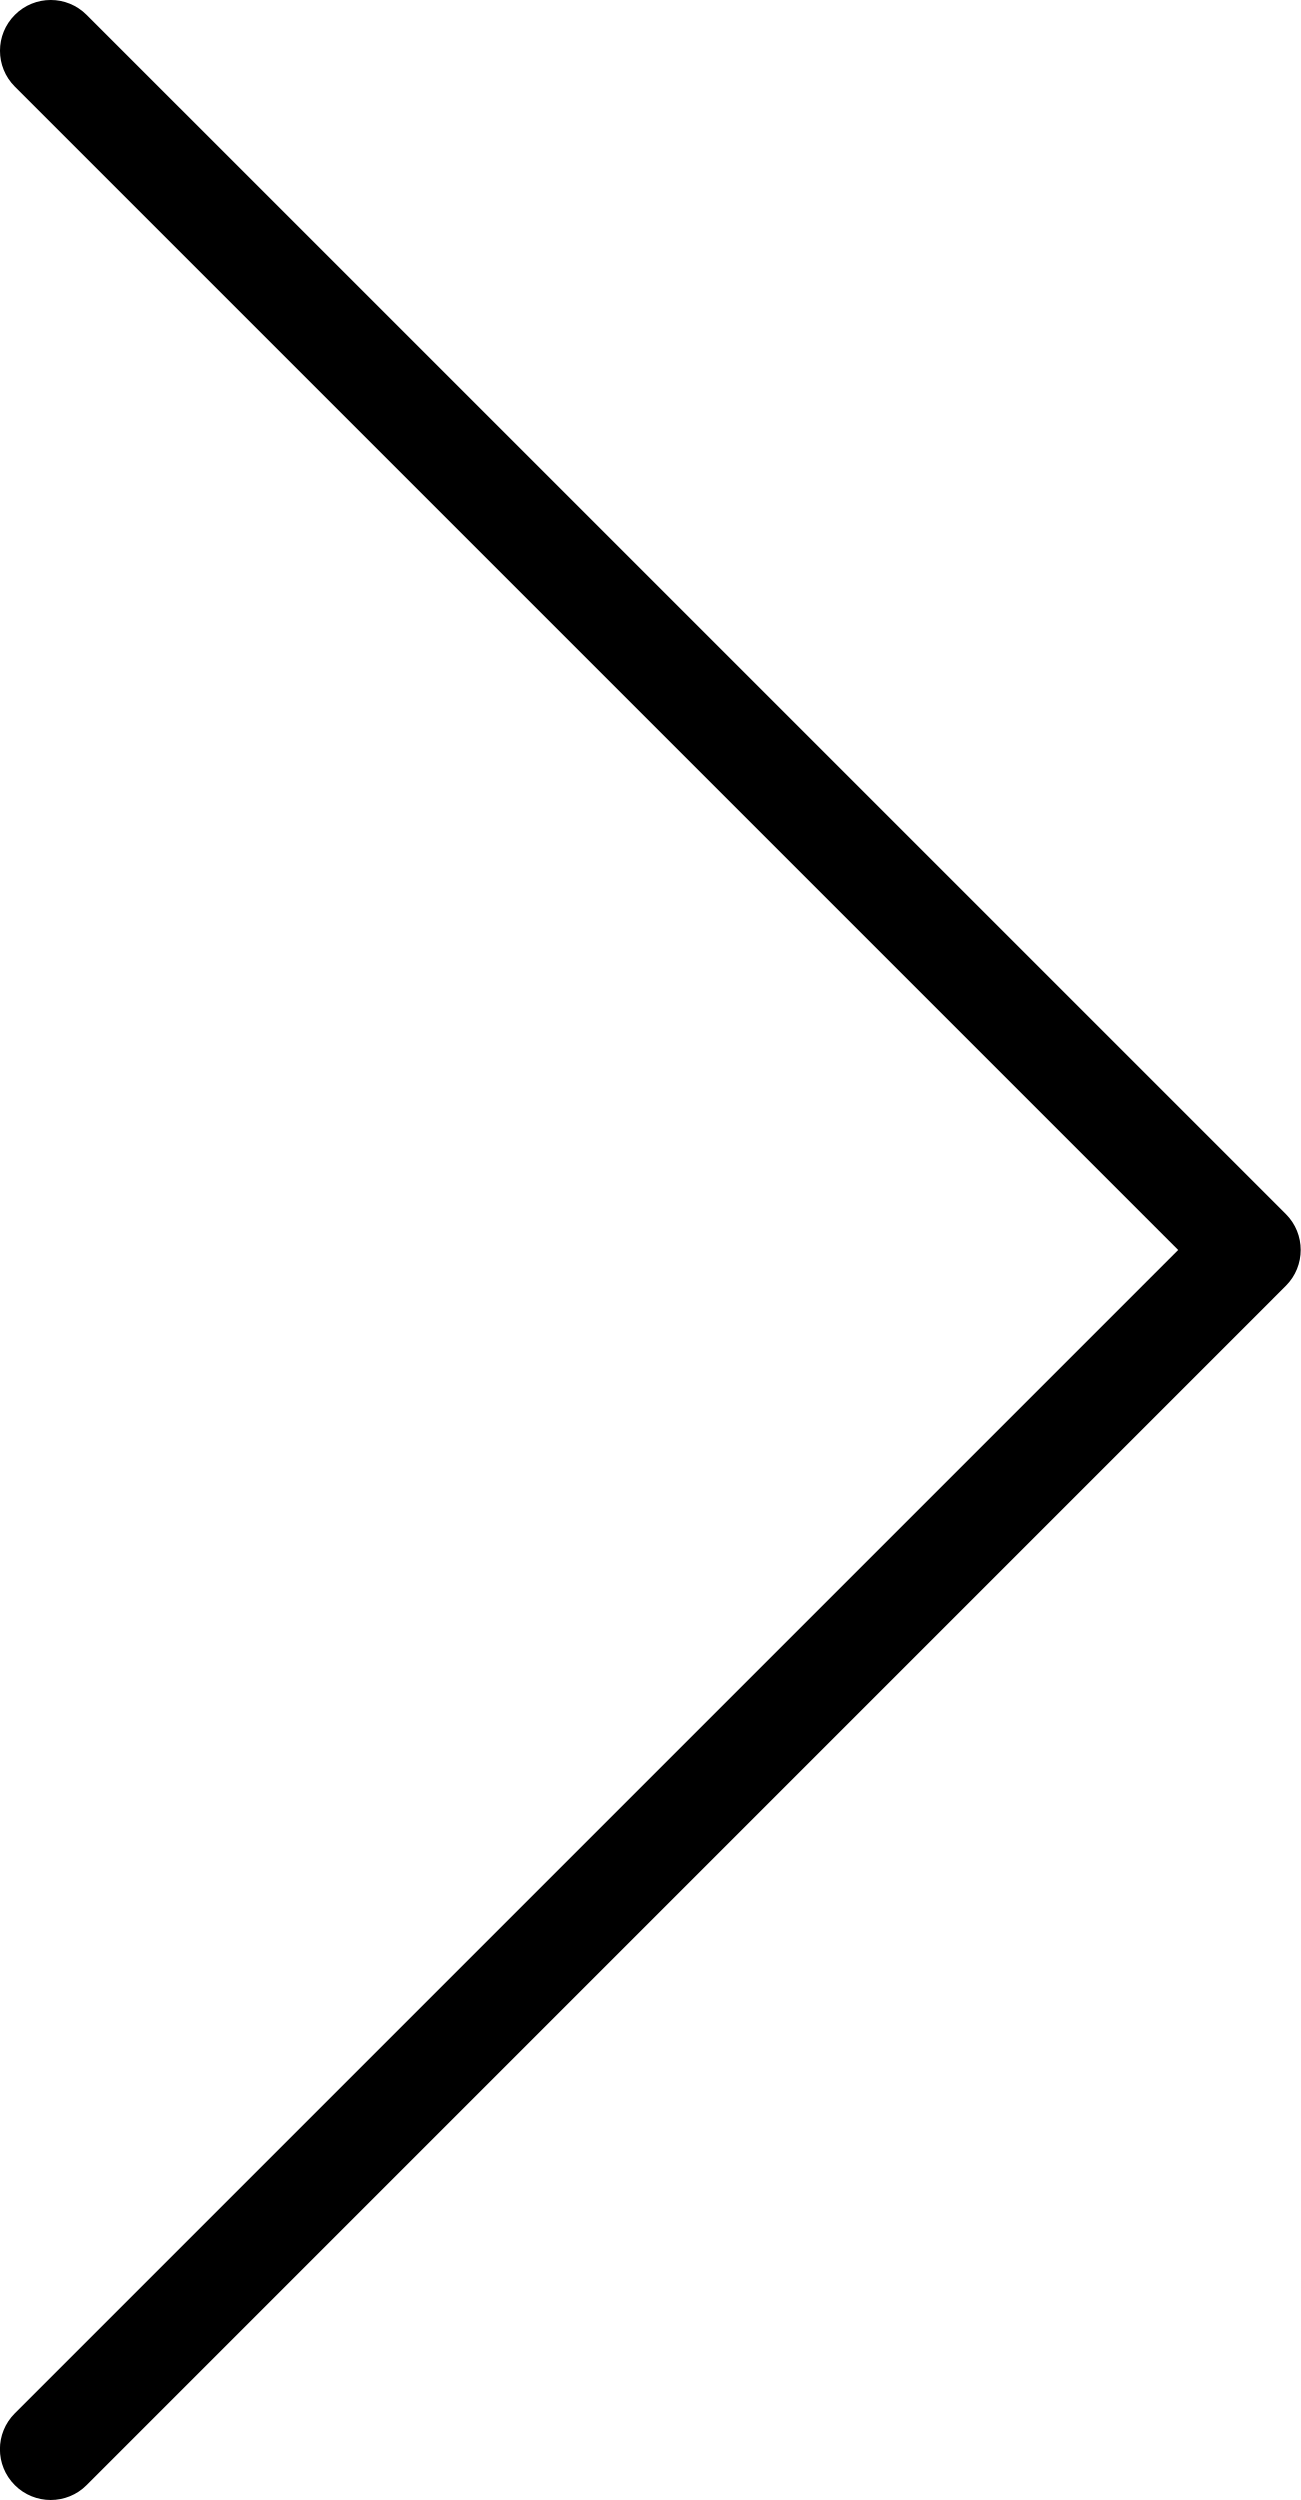
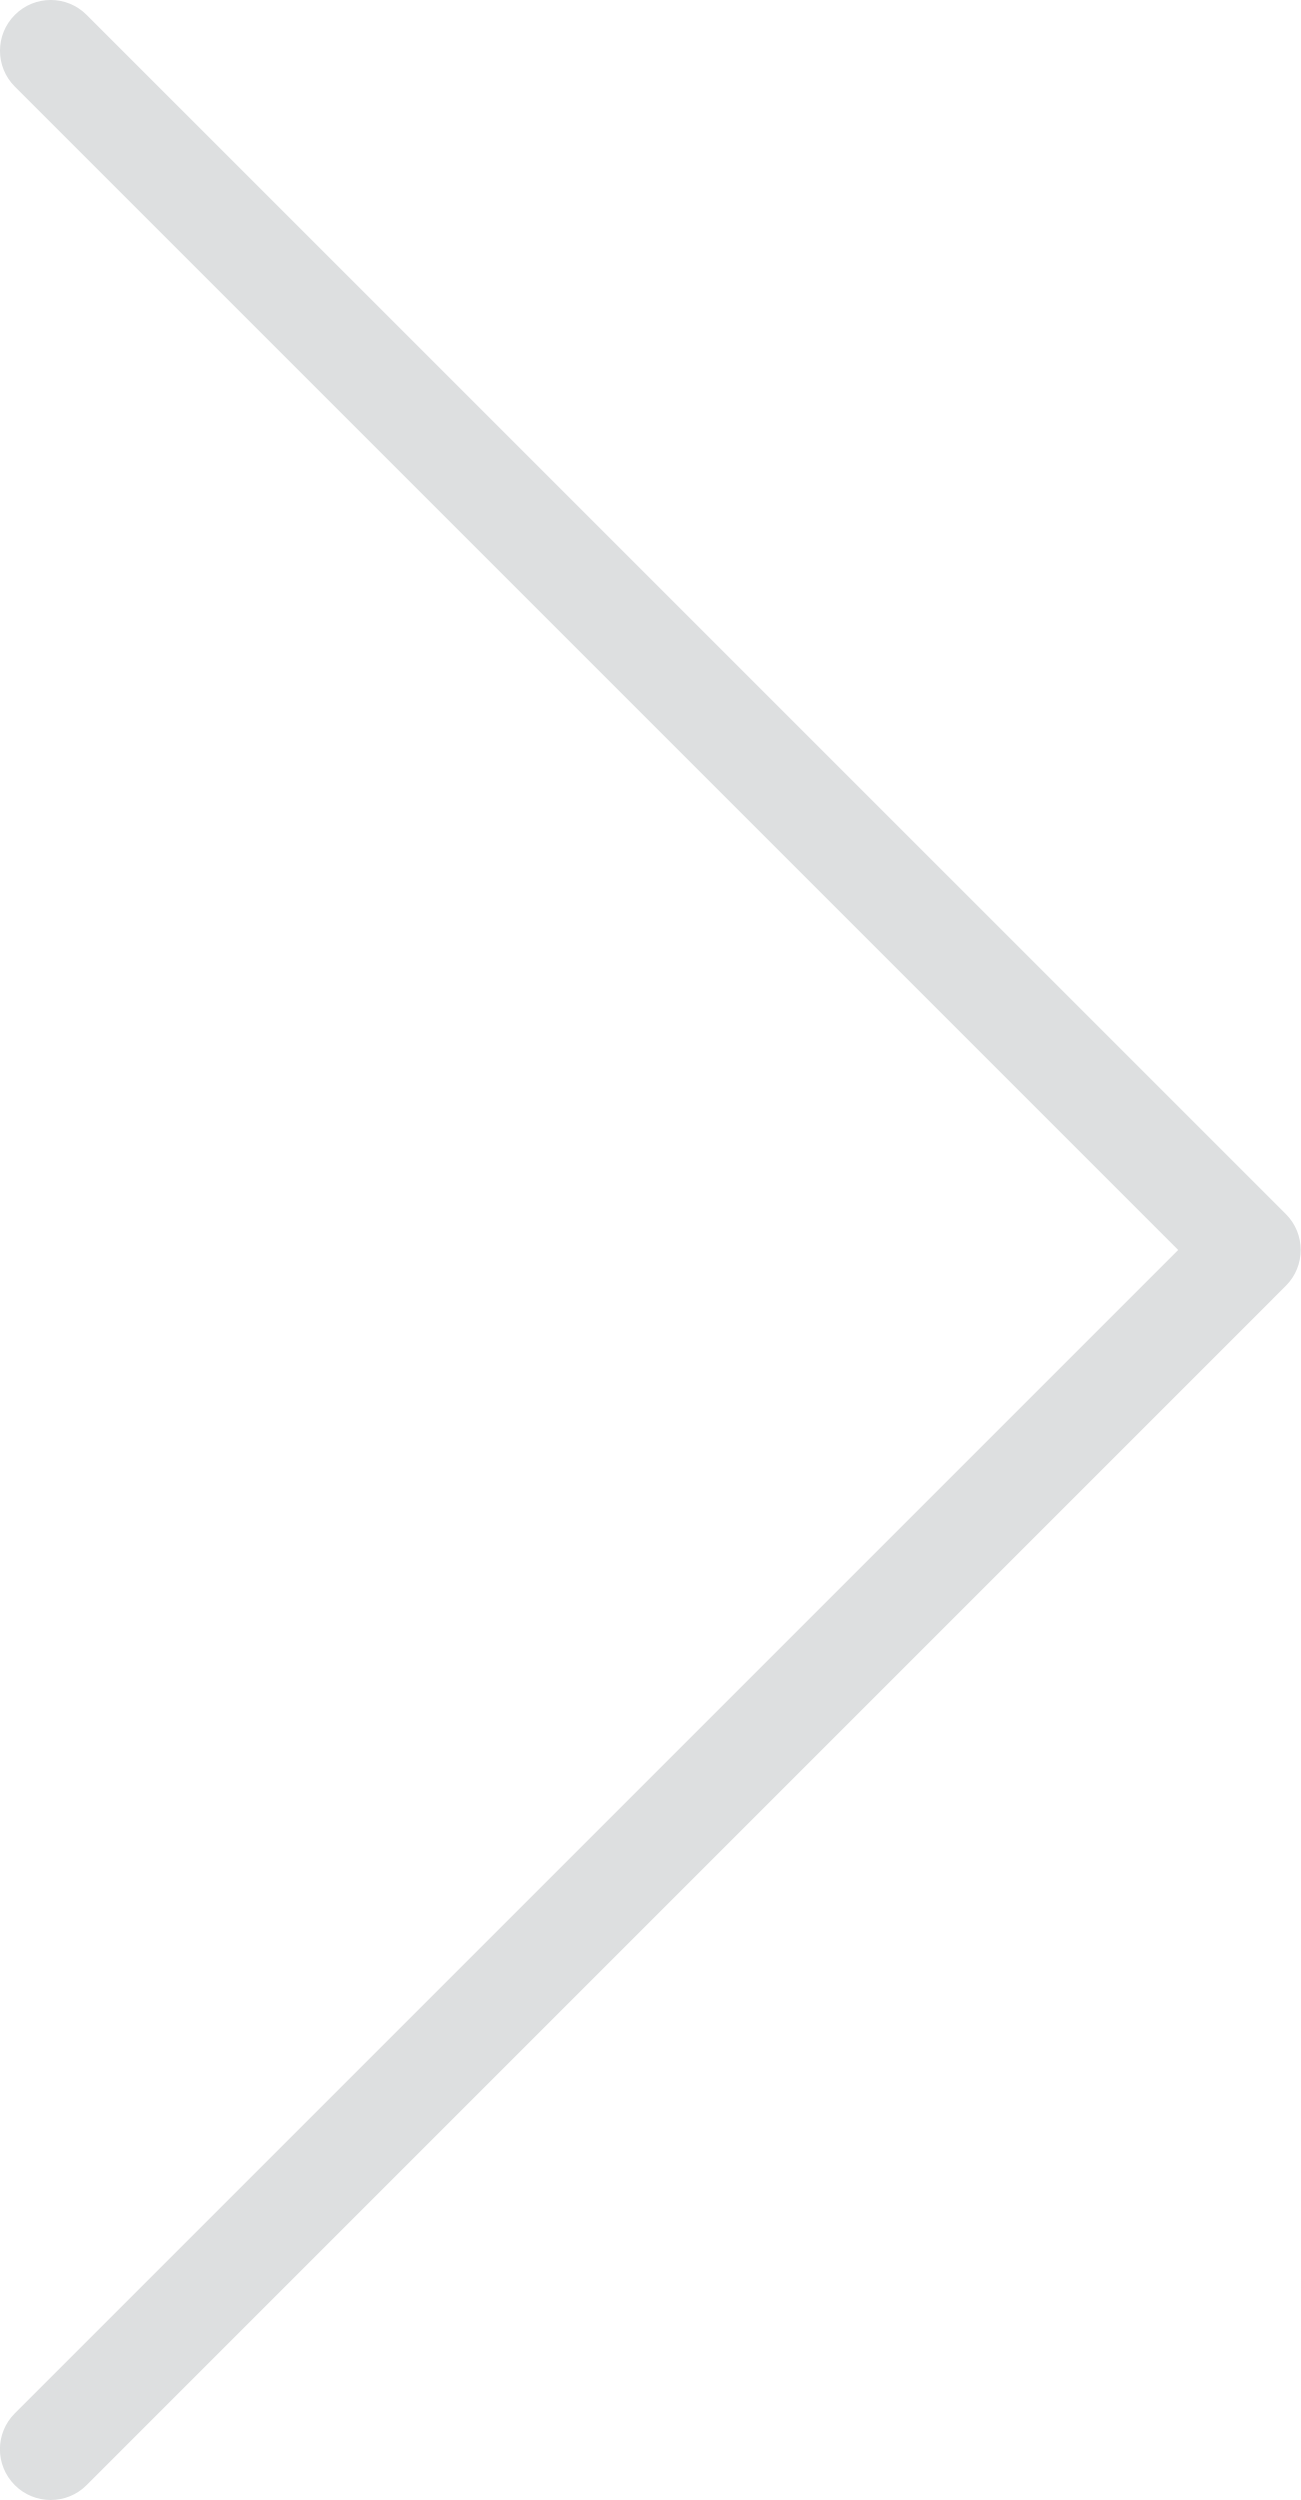
<svg xmlns="http://www.w3.org/2000/svg" version="1.1" id="Layer_1" x="0px" y="0px" width="21.706px" height="41.719px" viewBox="0 0 21.706 41.719" enable-background="new 0 0 21.706 41.719" xml:space="preserve">
-   <path d="M19.661,20.859L0.248,1.446c-0.331-0.331-0.331-0.867,0-1.198c0.33-0.331,0.867-0.331,1.197,0l20.013,20.012 c0.33,0.33,0.33,0.867,0,1.197L1.445,41.471c-0.164,0.165-0.382,0.248-0.599,0.248s-0.434-0.083-0.599-0.248 c-0.331-0.331-0.331-0.867,0-1.198L19.661,20.859z" />
+   <path fill="rgb(221, 223, 224)" d="M19.661,20.859L0.248,1.446c-0.331-0.331-0.331-0.867,0-1.198c0.33-0.331,0.867-0.331,1.197,0l20.013,20.012 c0.33,0.33,0.33,0.867,0,1.197L1.445,41.471c-0.164,0.165-0.382,0.248-0.599,0.248s-0.434-0.083-0.599-0.248 c-0.331-0.331-0.331-0.867,0-1.198L19.661,20.859z" />
</svg>
